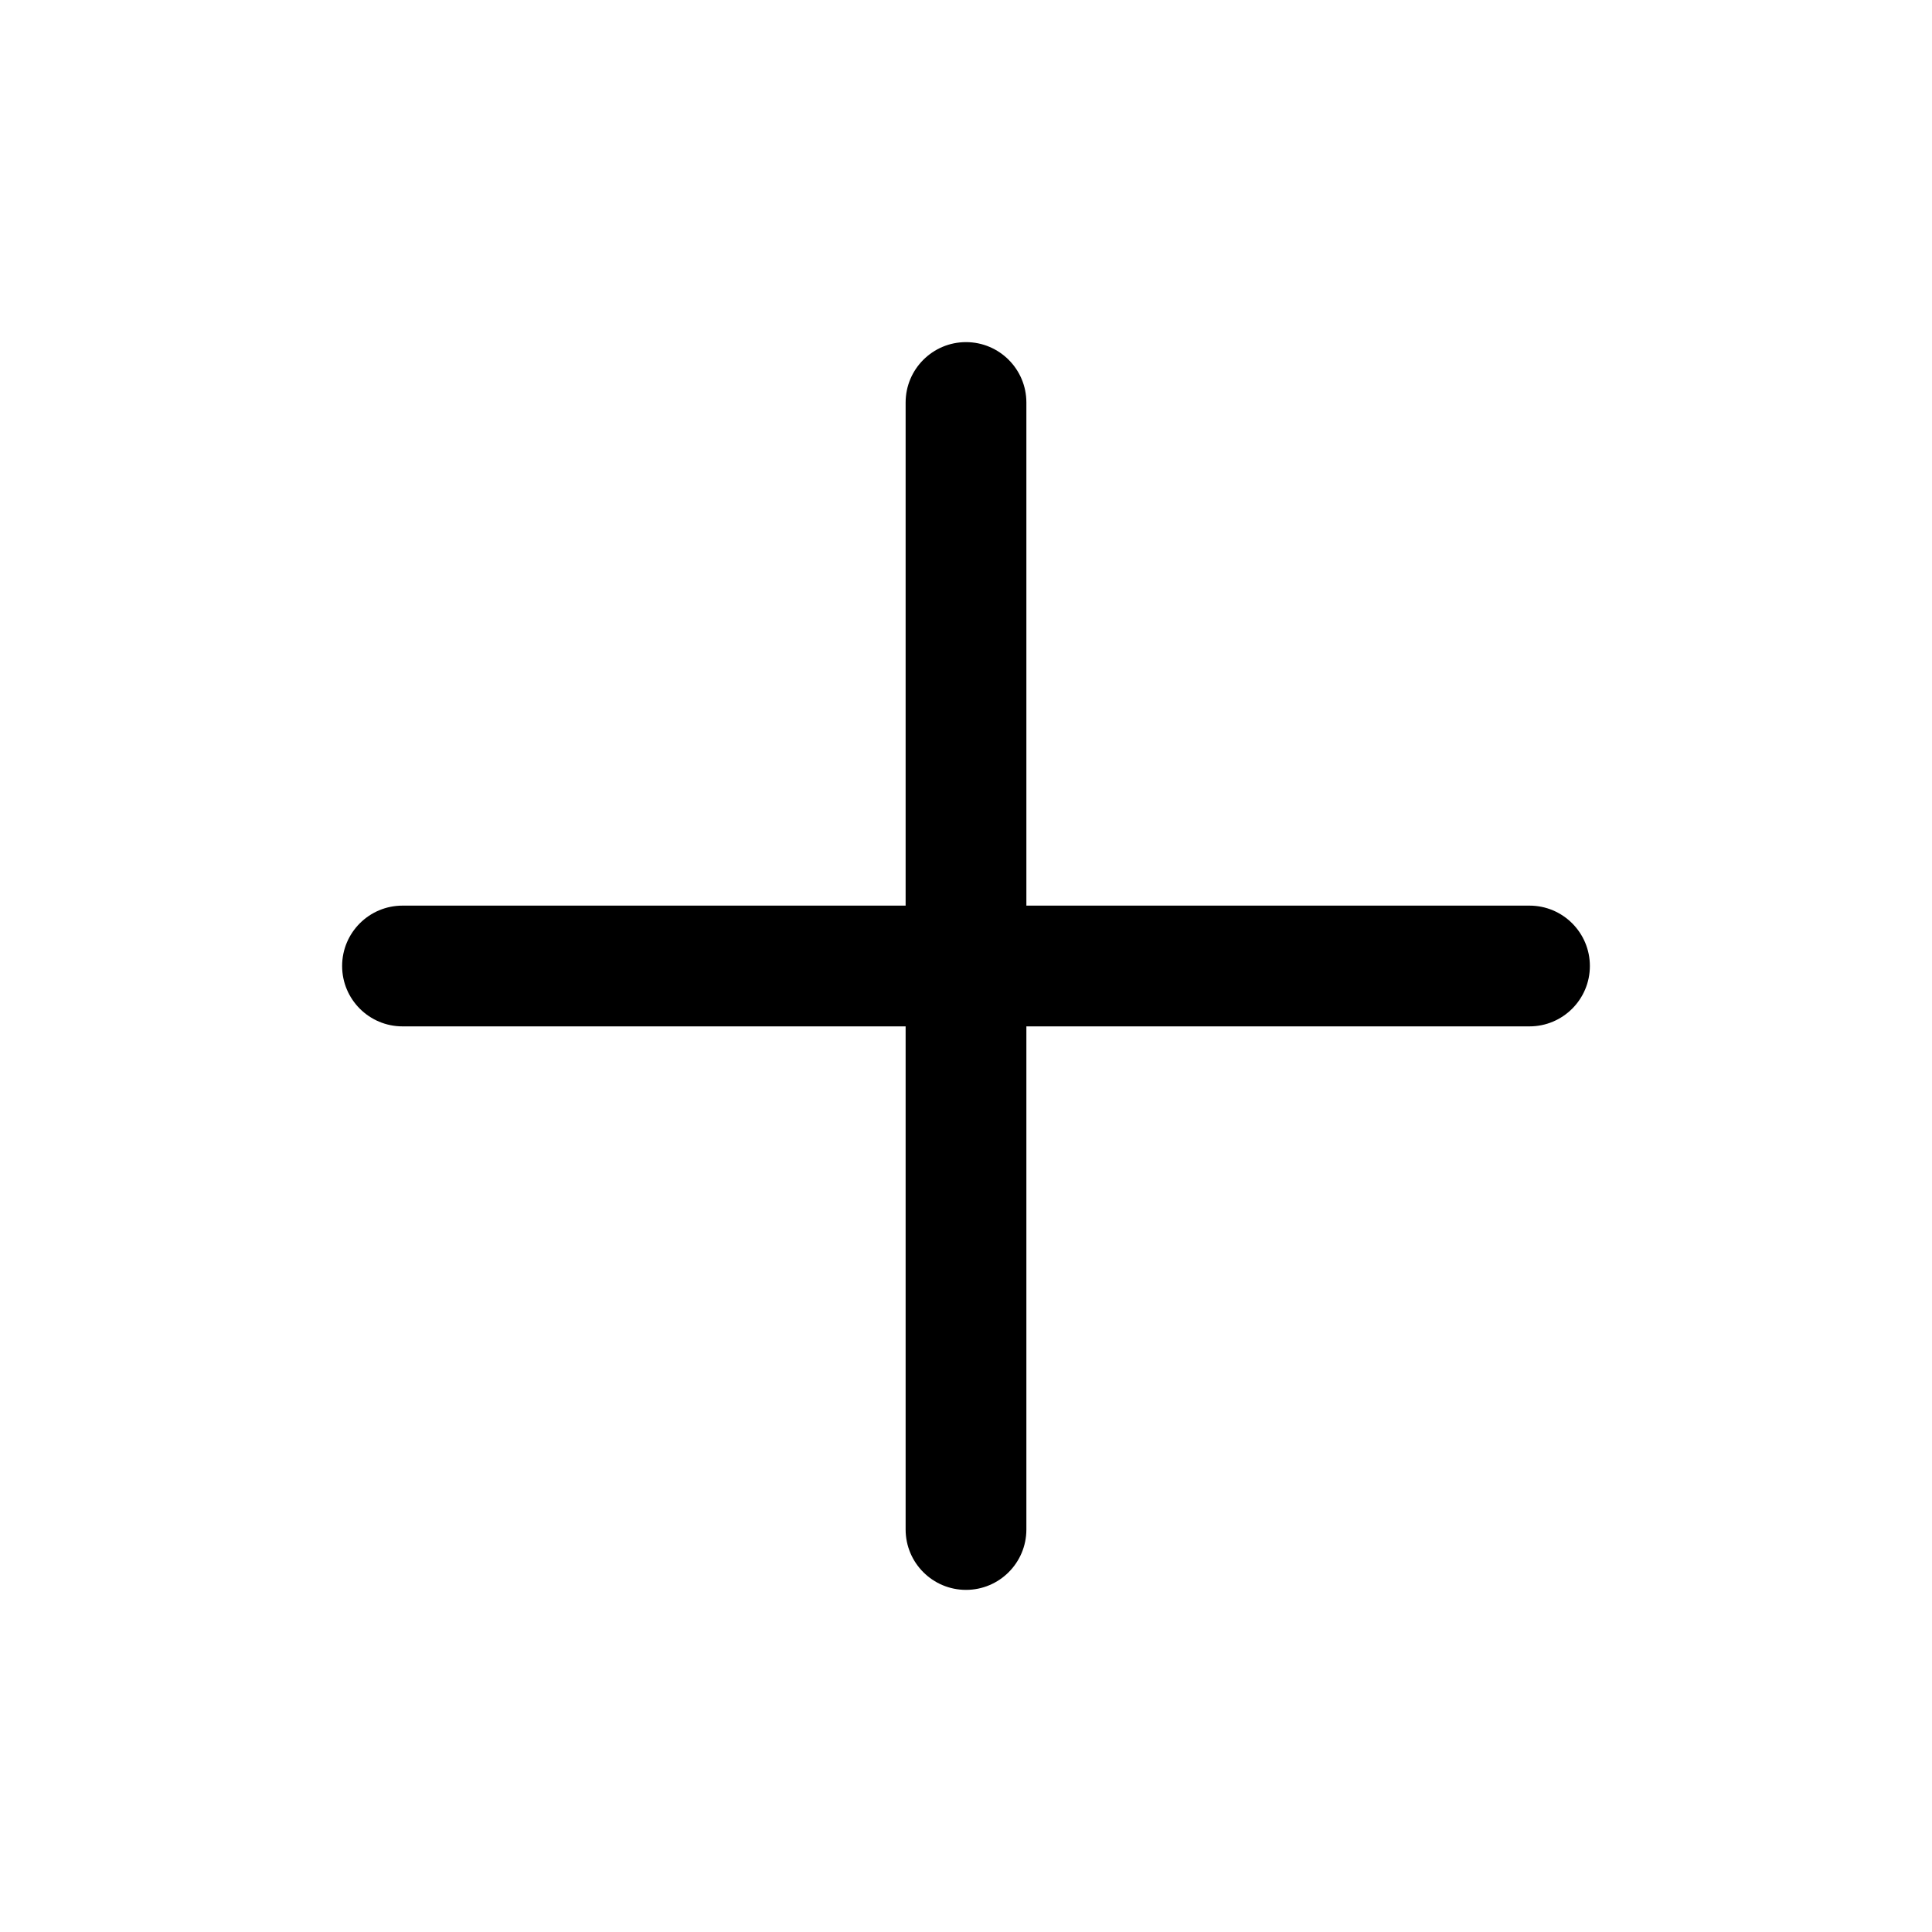
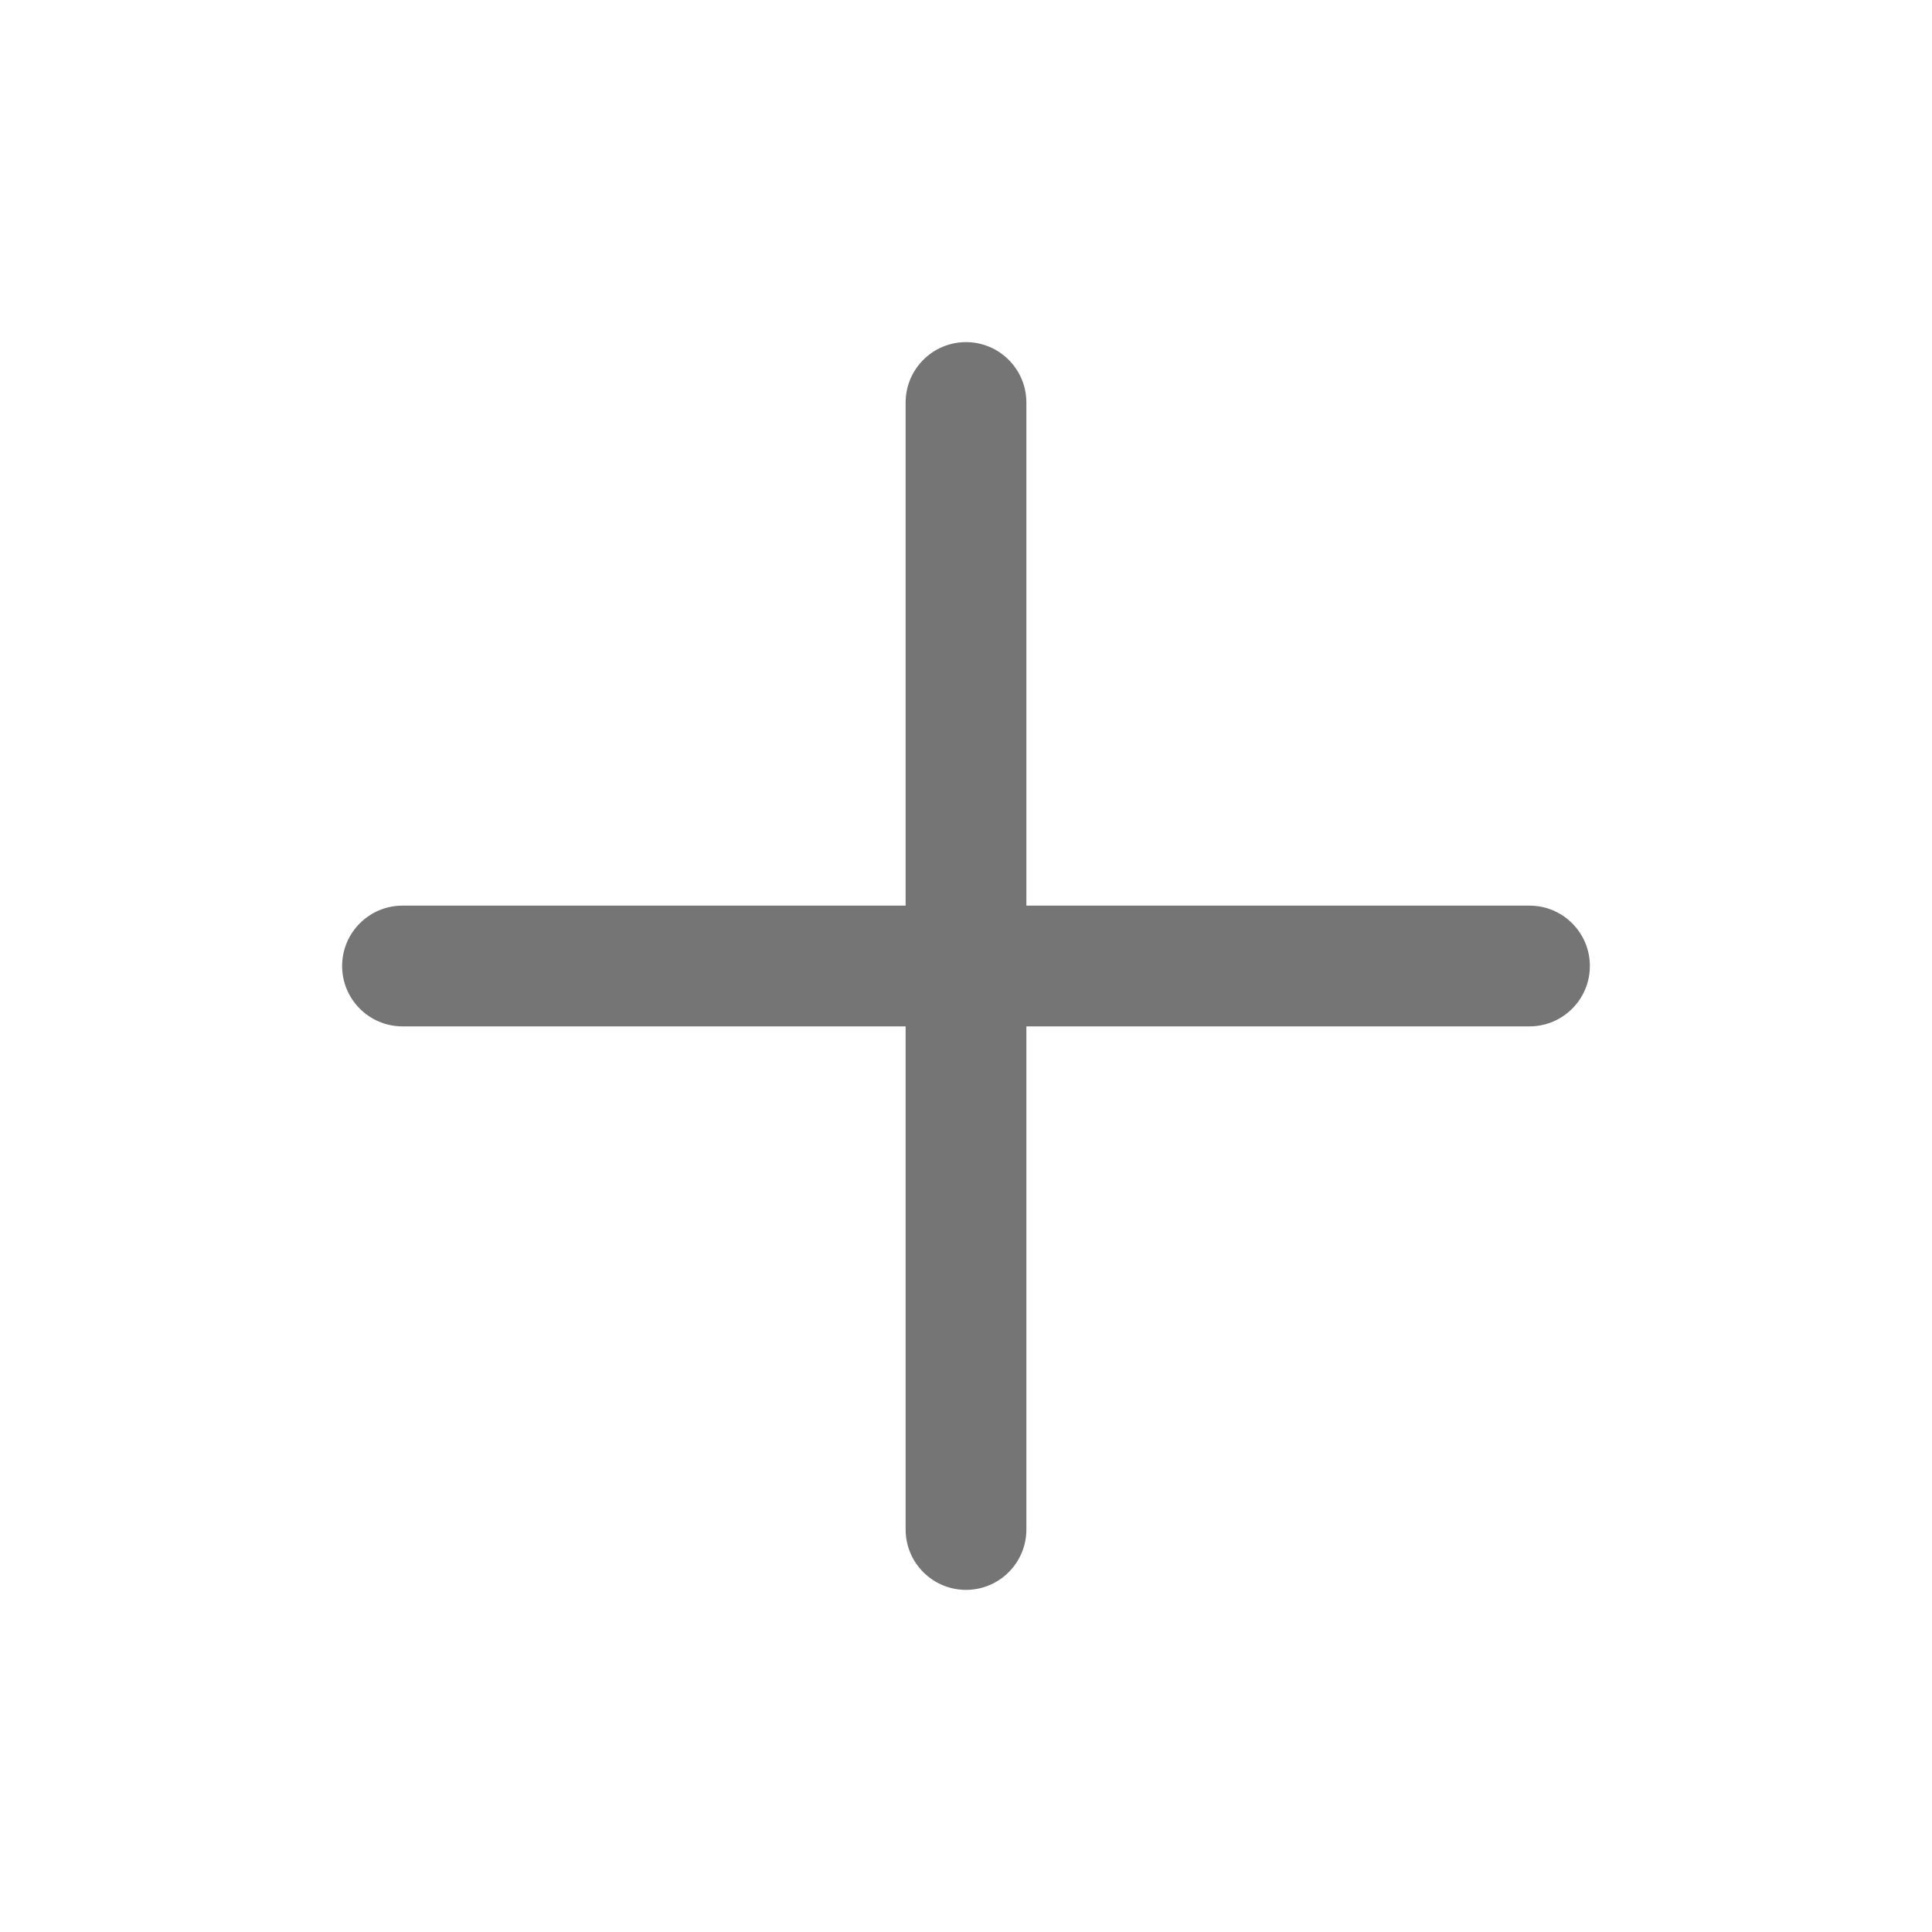
<svg xmlns="http://www.w3.org/2000/svg" width="100%" height="100%" viewBox="0 0 24 24" fill="none" fit="" preserveAspectRatio="xMidYMid meet" focusable="false">
-   <path fill-rule="evenodd" clip-rule="evenodd" d="M12 4.25C12.414 4.25 12.75 4.586 12.75 5V19C12.75 19.414 12.414 19.75 12 19.75C11.586 19.75 11.25 19.414 11.25 19V5C11.25 4.586 11.586 4.25 12 4.25Z" fill="#000" />
-   <path fill-rule="evenodd" clip-rule="evenodd" d="M4.25 12C4.25 11.586 4.586 11.25 5 11.25H19C19.414 11.25 19.75 11.586 19.75 12C19.75 12.414 19.414 12.75 19 12.75H5C4.586 12.75 4.25 12.414 4.25 12Z" fill="#000" />
+   <path fill-rule="evenodd" clip-rule="evenodd" d="M12 4.25C12.414 4.25 12.75 4.586 12.75 5V19C12.75 19.414 12.414 19.75 12 19.75C11.586 19.75 11.25 19.414 11.25 19V5C11.25 4.586 11.586 4.25 12 4.25Z" fill="#757575" />
+   <path fill-rule="evenodd" clip-rule="evenodd" d="M4.25 12C4.25 11.586 4.586 11.25 5 11.25H19C19.414 11.25 19.75 11.586 19.75 12C19.75 12.414 19.414 12.75 19 12.75H5C4.586 12.75 4.25 12.414 4.25 12Z" fill="#757575" />
</svg>
